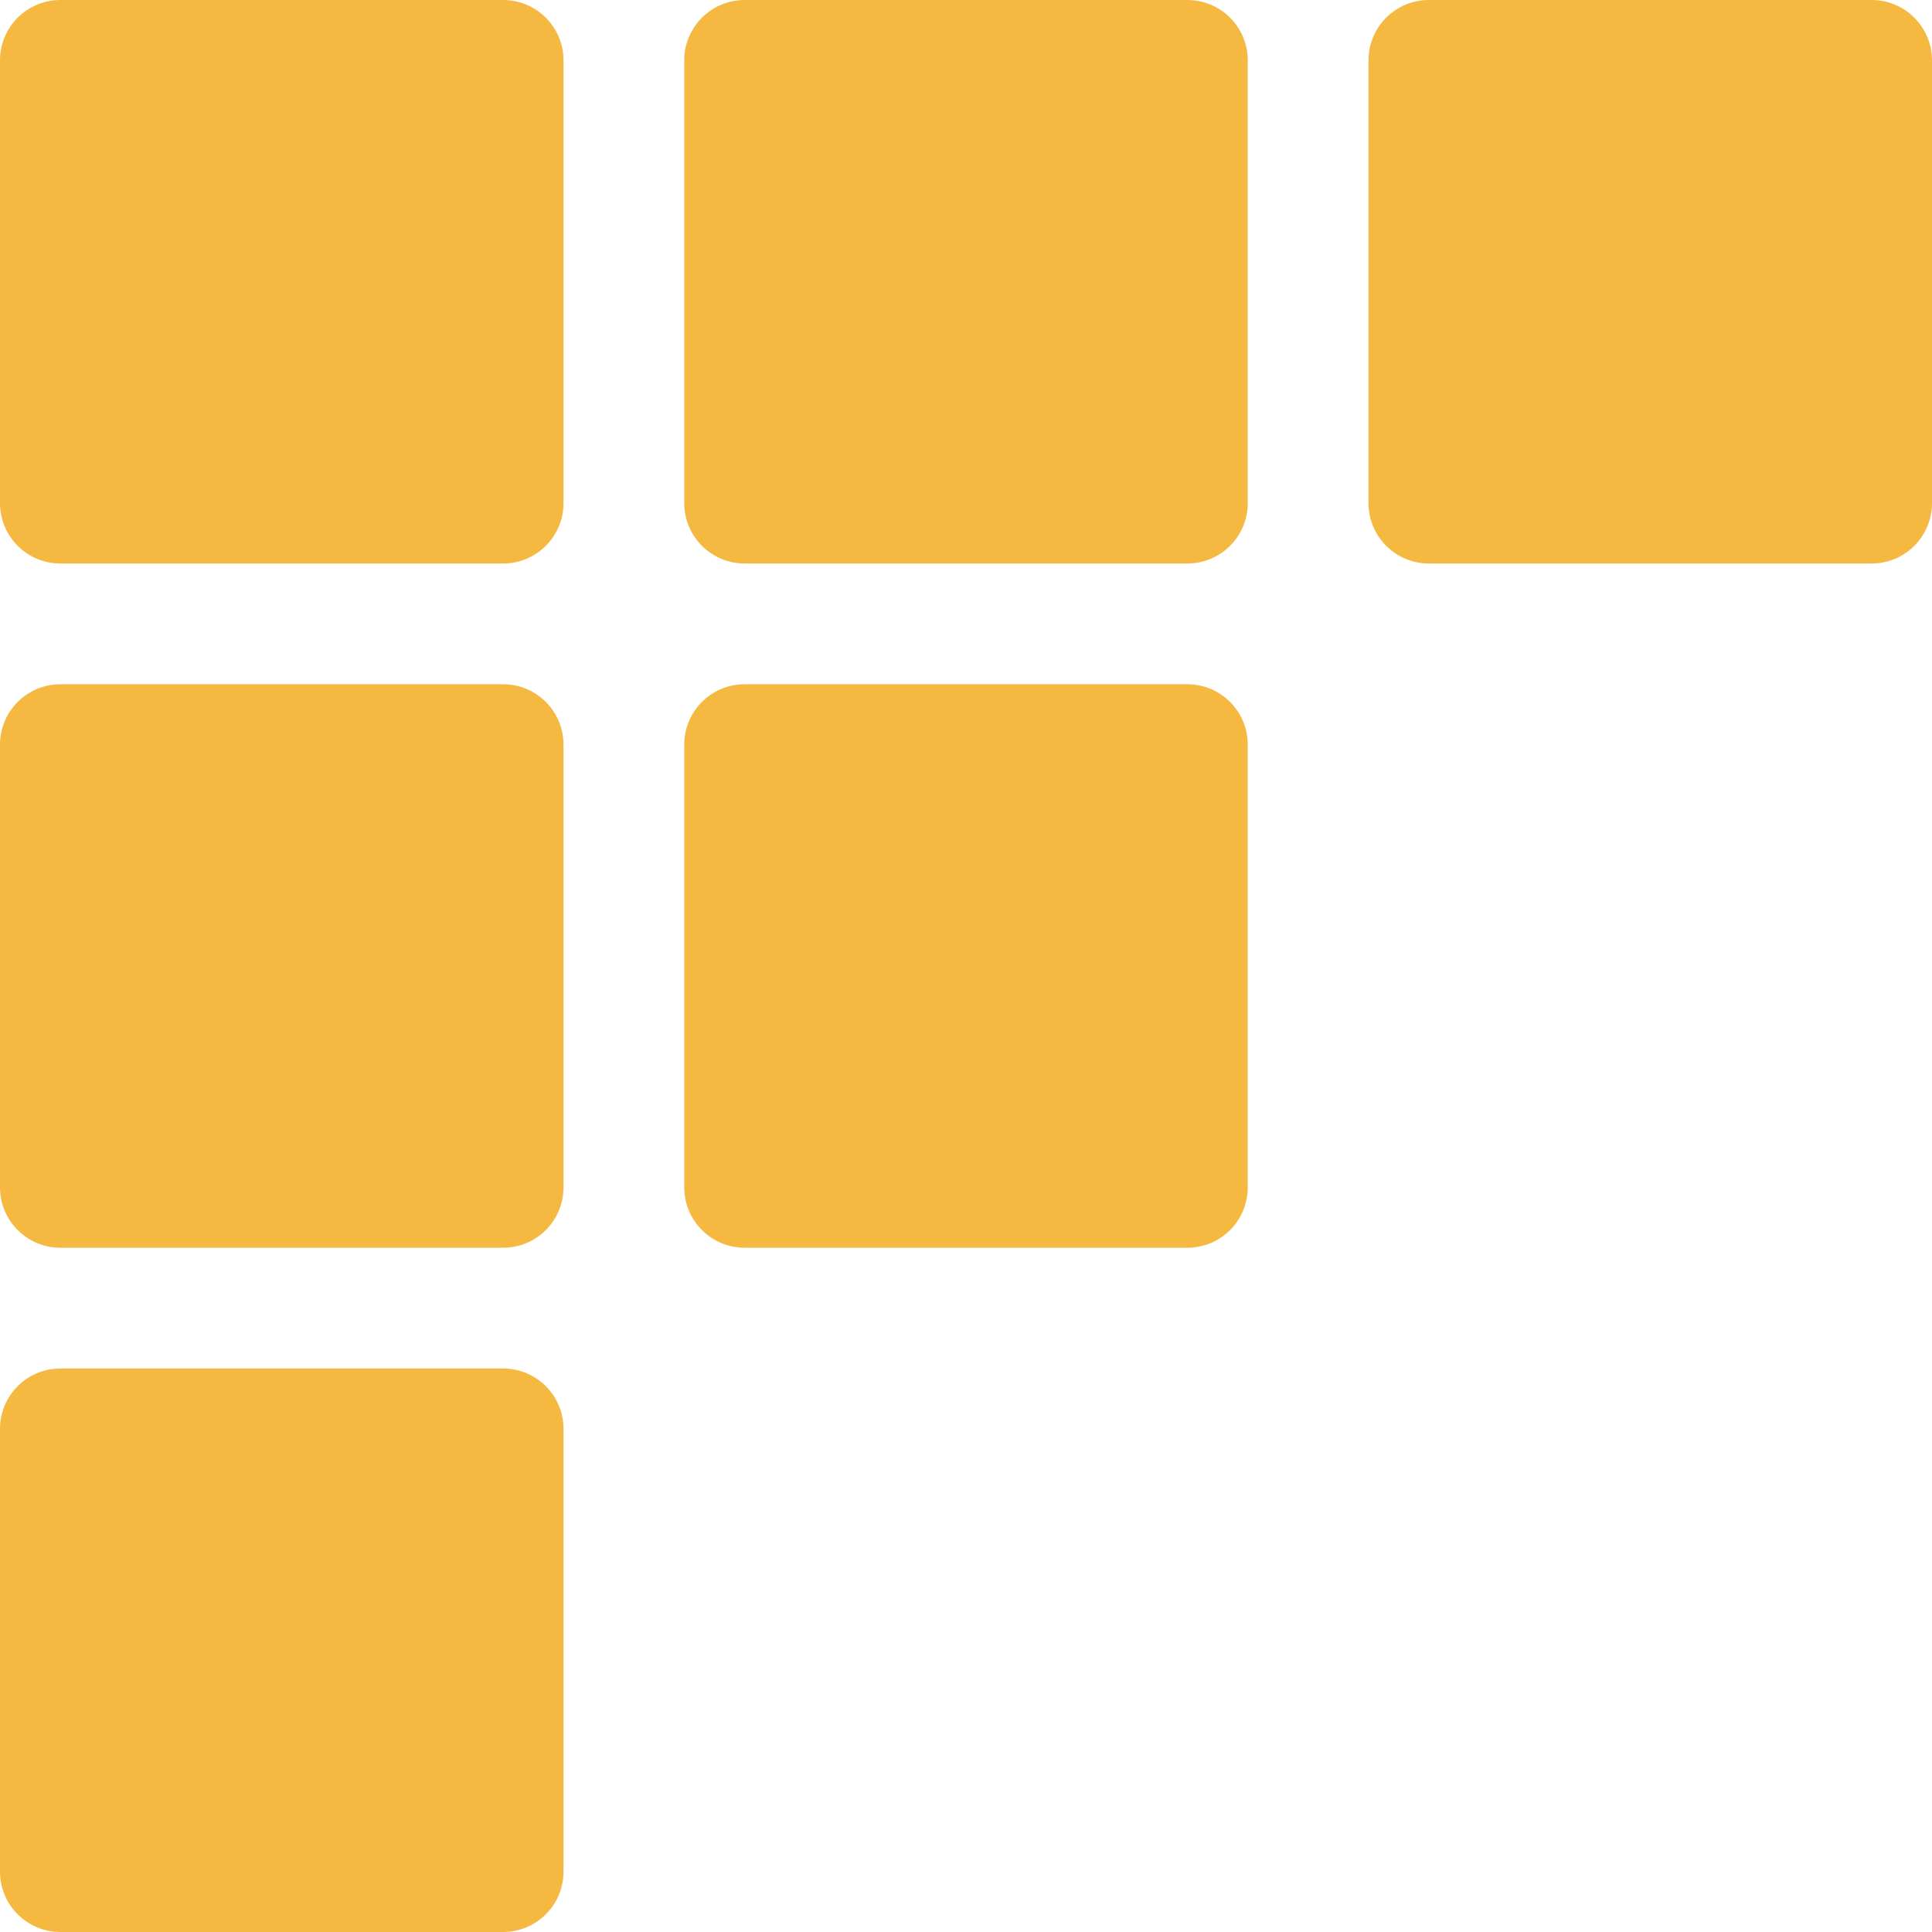
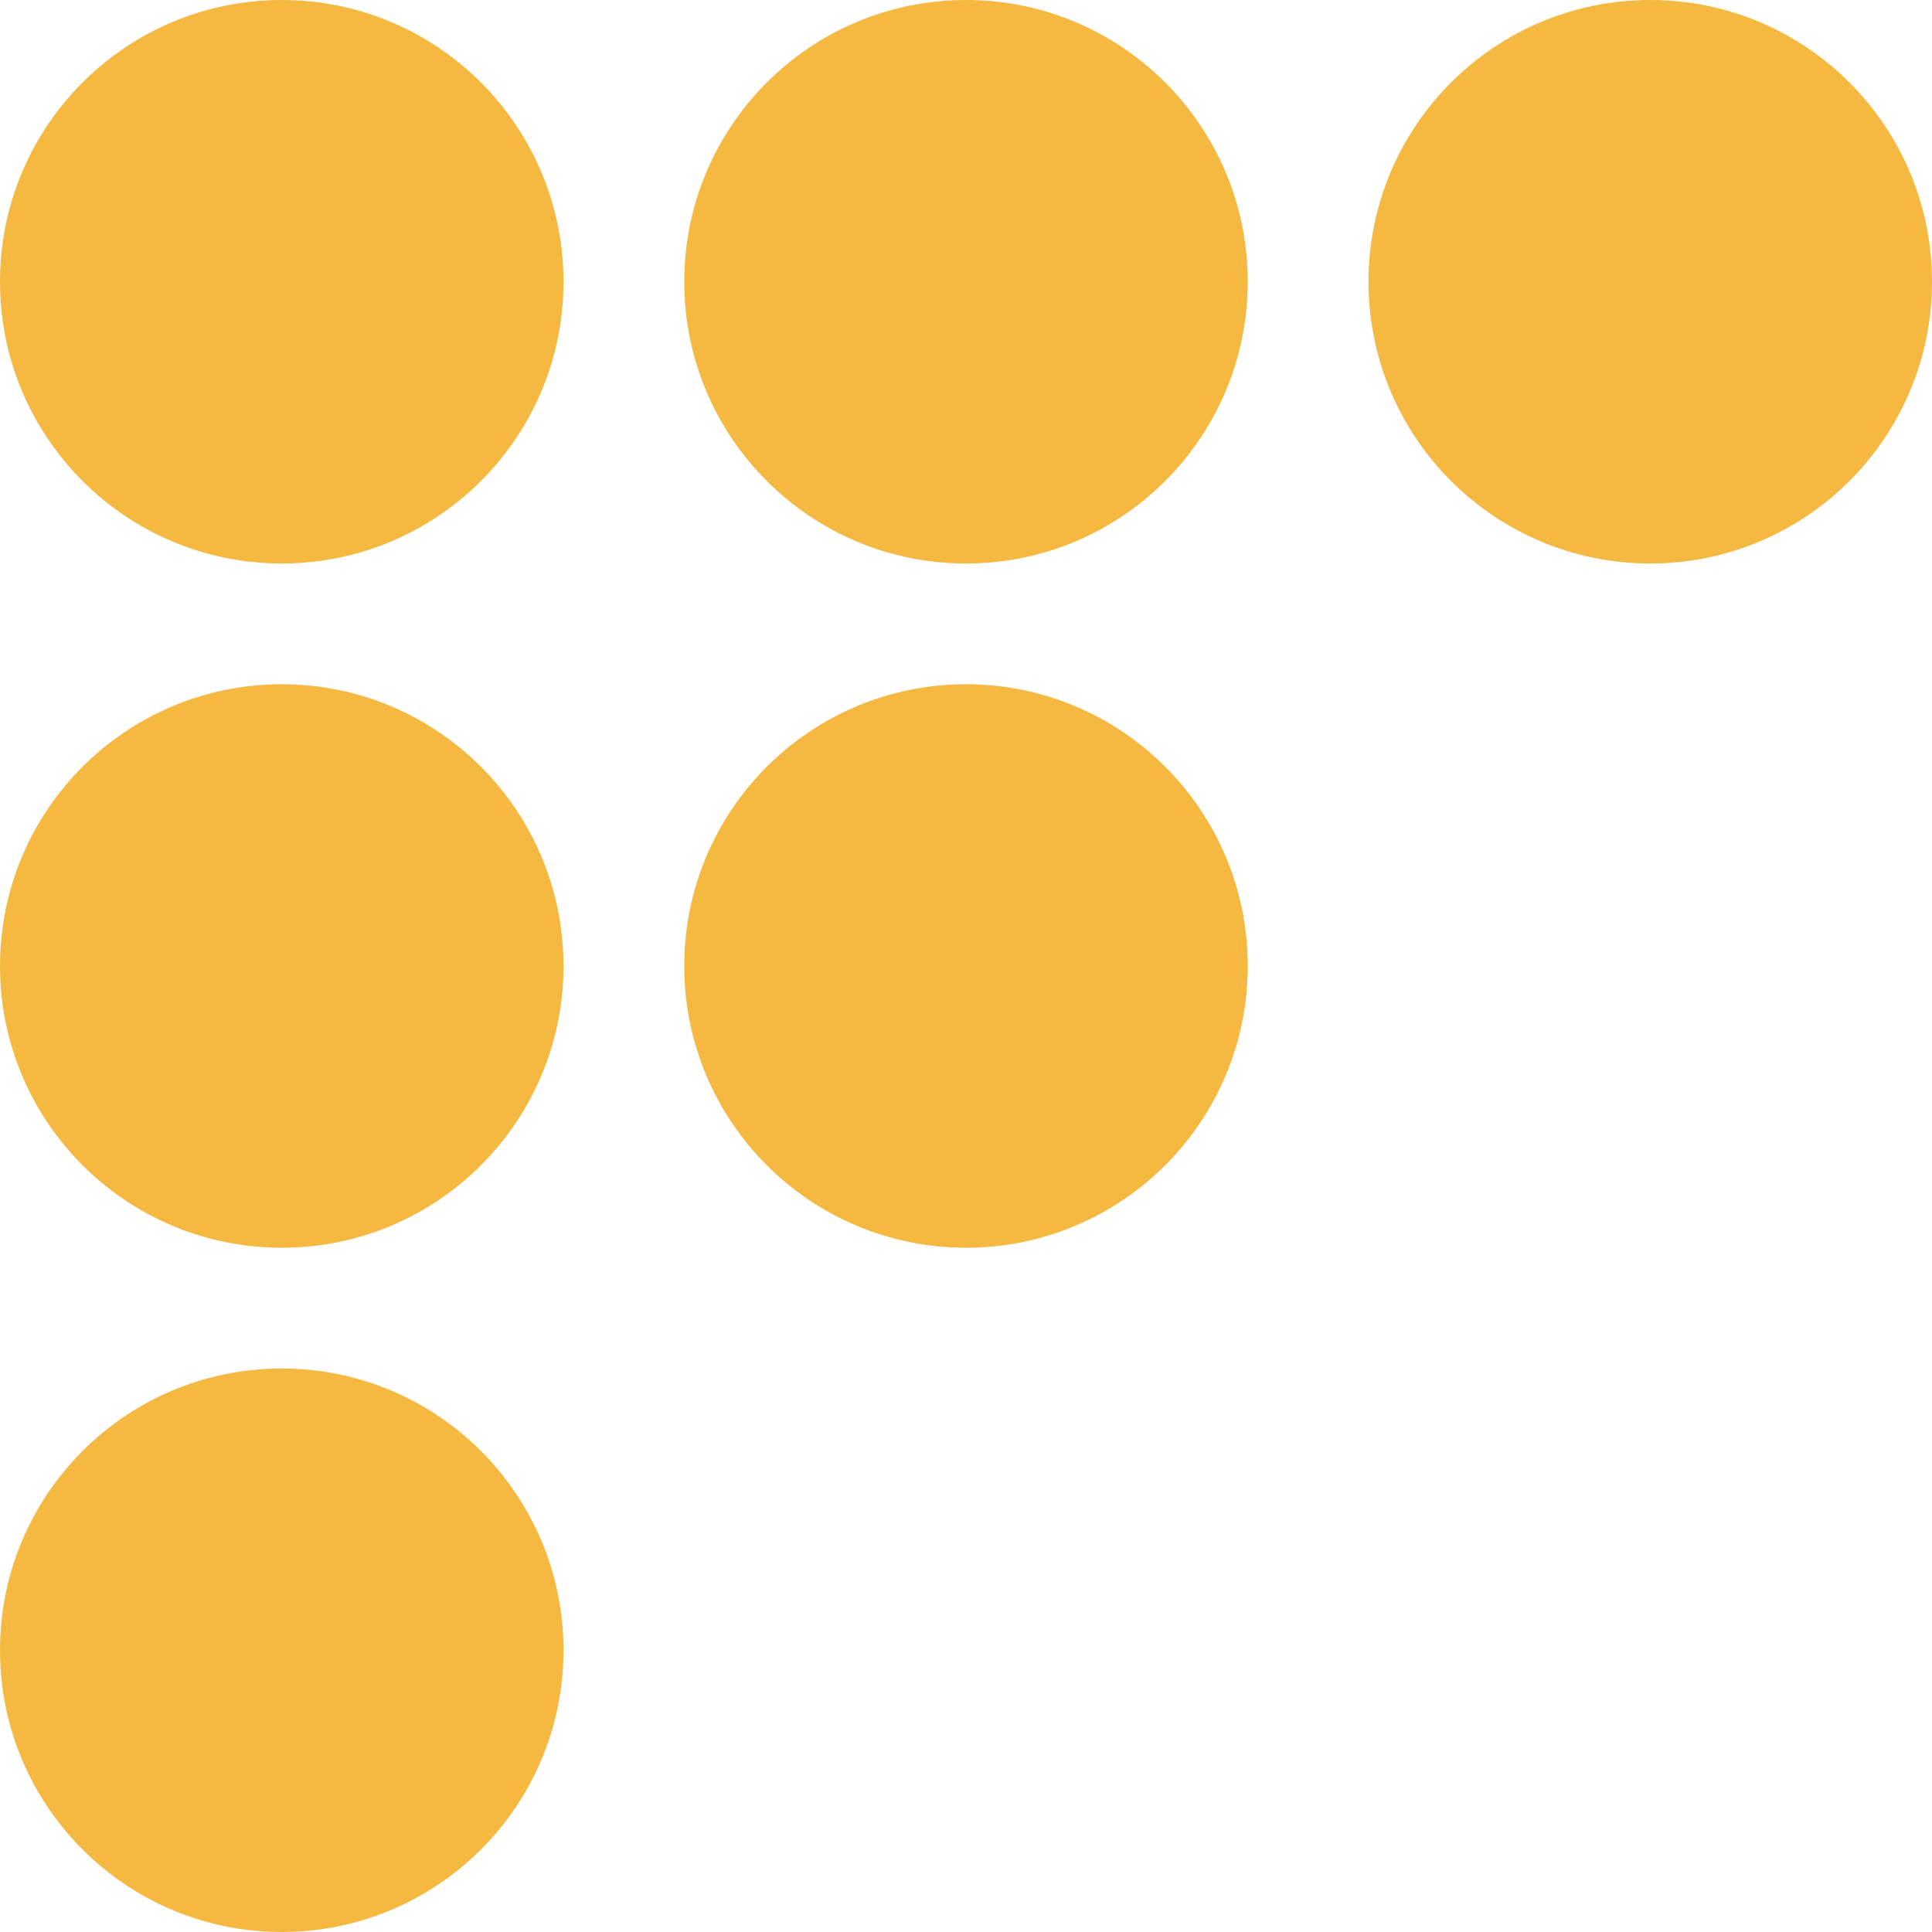
<svg xmlns="http://www.w3.org/2000/svg" viewBox="0 0 96 96" fill="#f5b942">
-   <rect x="0" y="0" width="28" height="28" rx="3" />
-   <rect x="34" y="0" width="28" height="28" rx="3" />
-   <rect x="68" y="0" width="28" height="28" rx="3" />
-   <rect x="0" y="34" width="28" height="28" rx="3" />
-   <rect x="34" y="34" width="28" height="28" rx="3" />
-   <rect x="0" y="68" width="28" height="28" rx="3" />
+   <circle cx="14" cy="14" r="14" />
+   <circle cx="48" cy="14" r="14" />
+   <circle cx="82" cy="14" r="14" />
+   <circle cx="14" cy="48" r="14" />
+   <circle cx="48" cy="48" r="14" />
+   <circle cx="14" cy="82" r="14" />
</svg>
